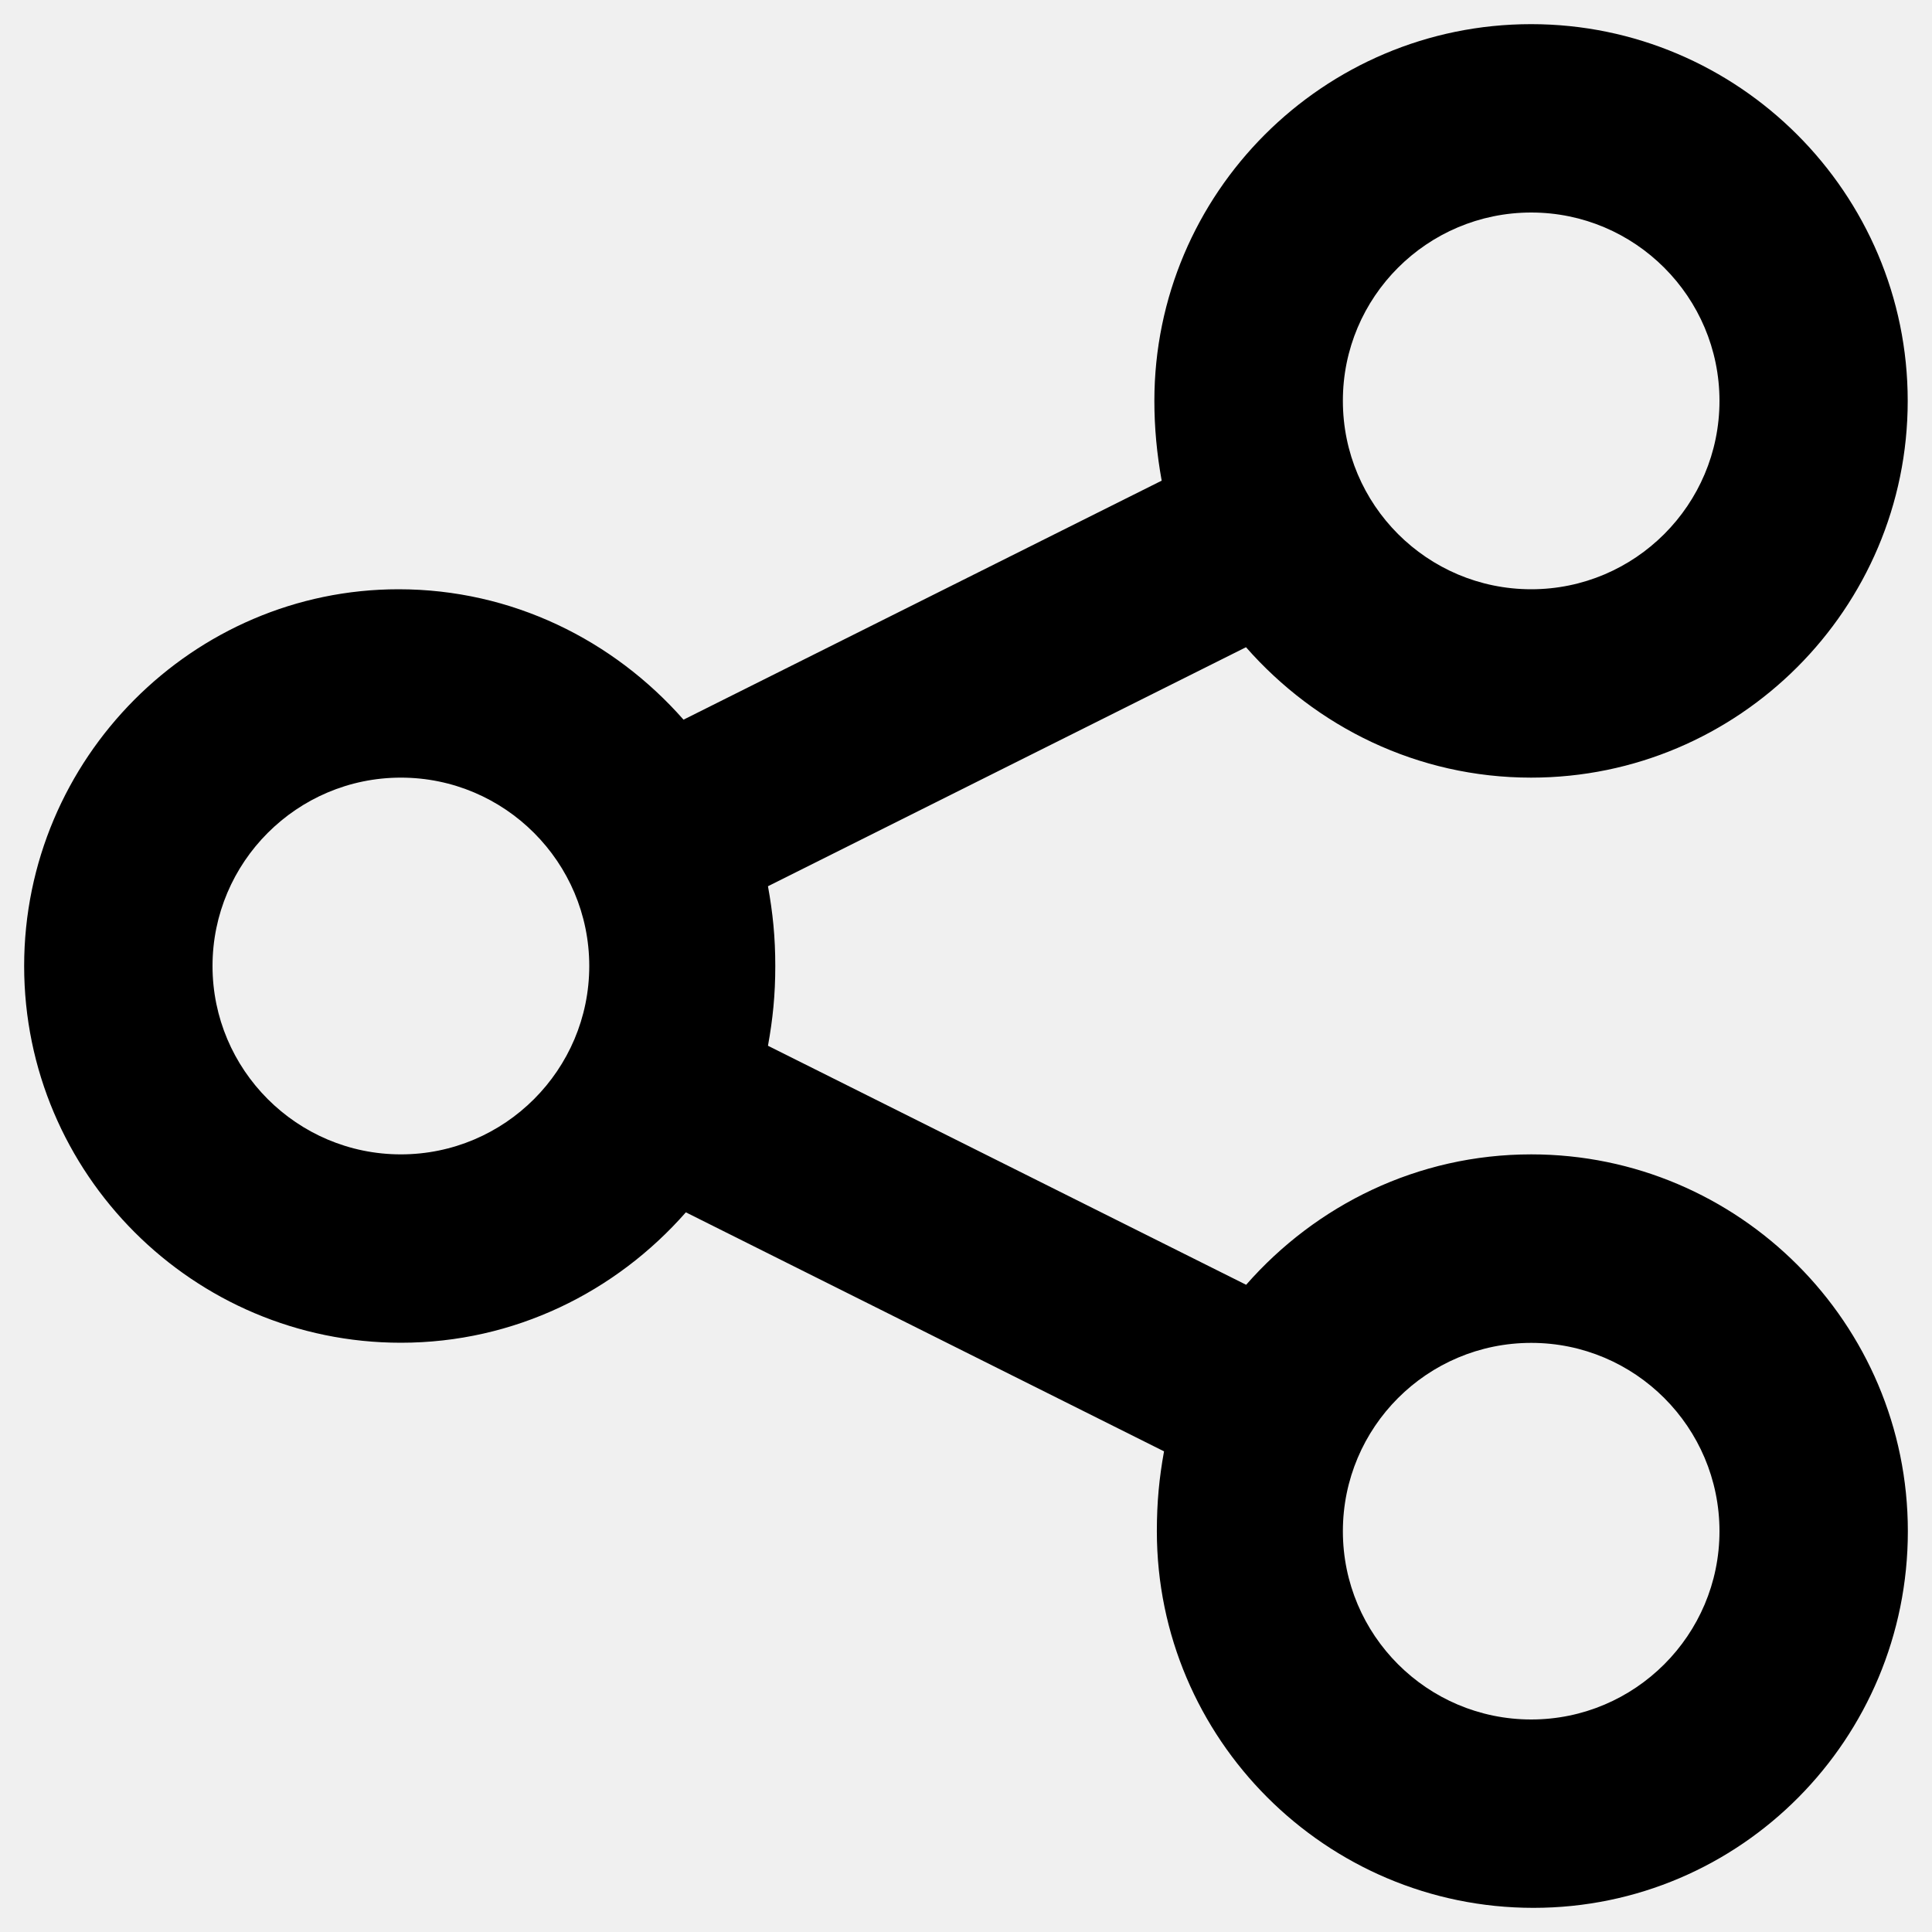
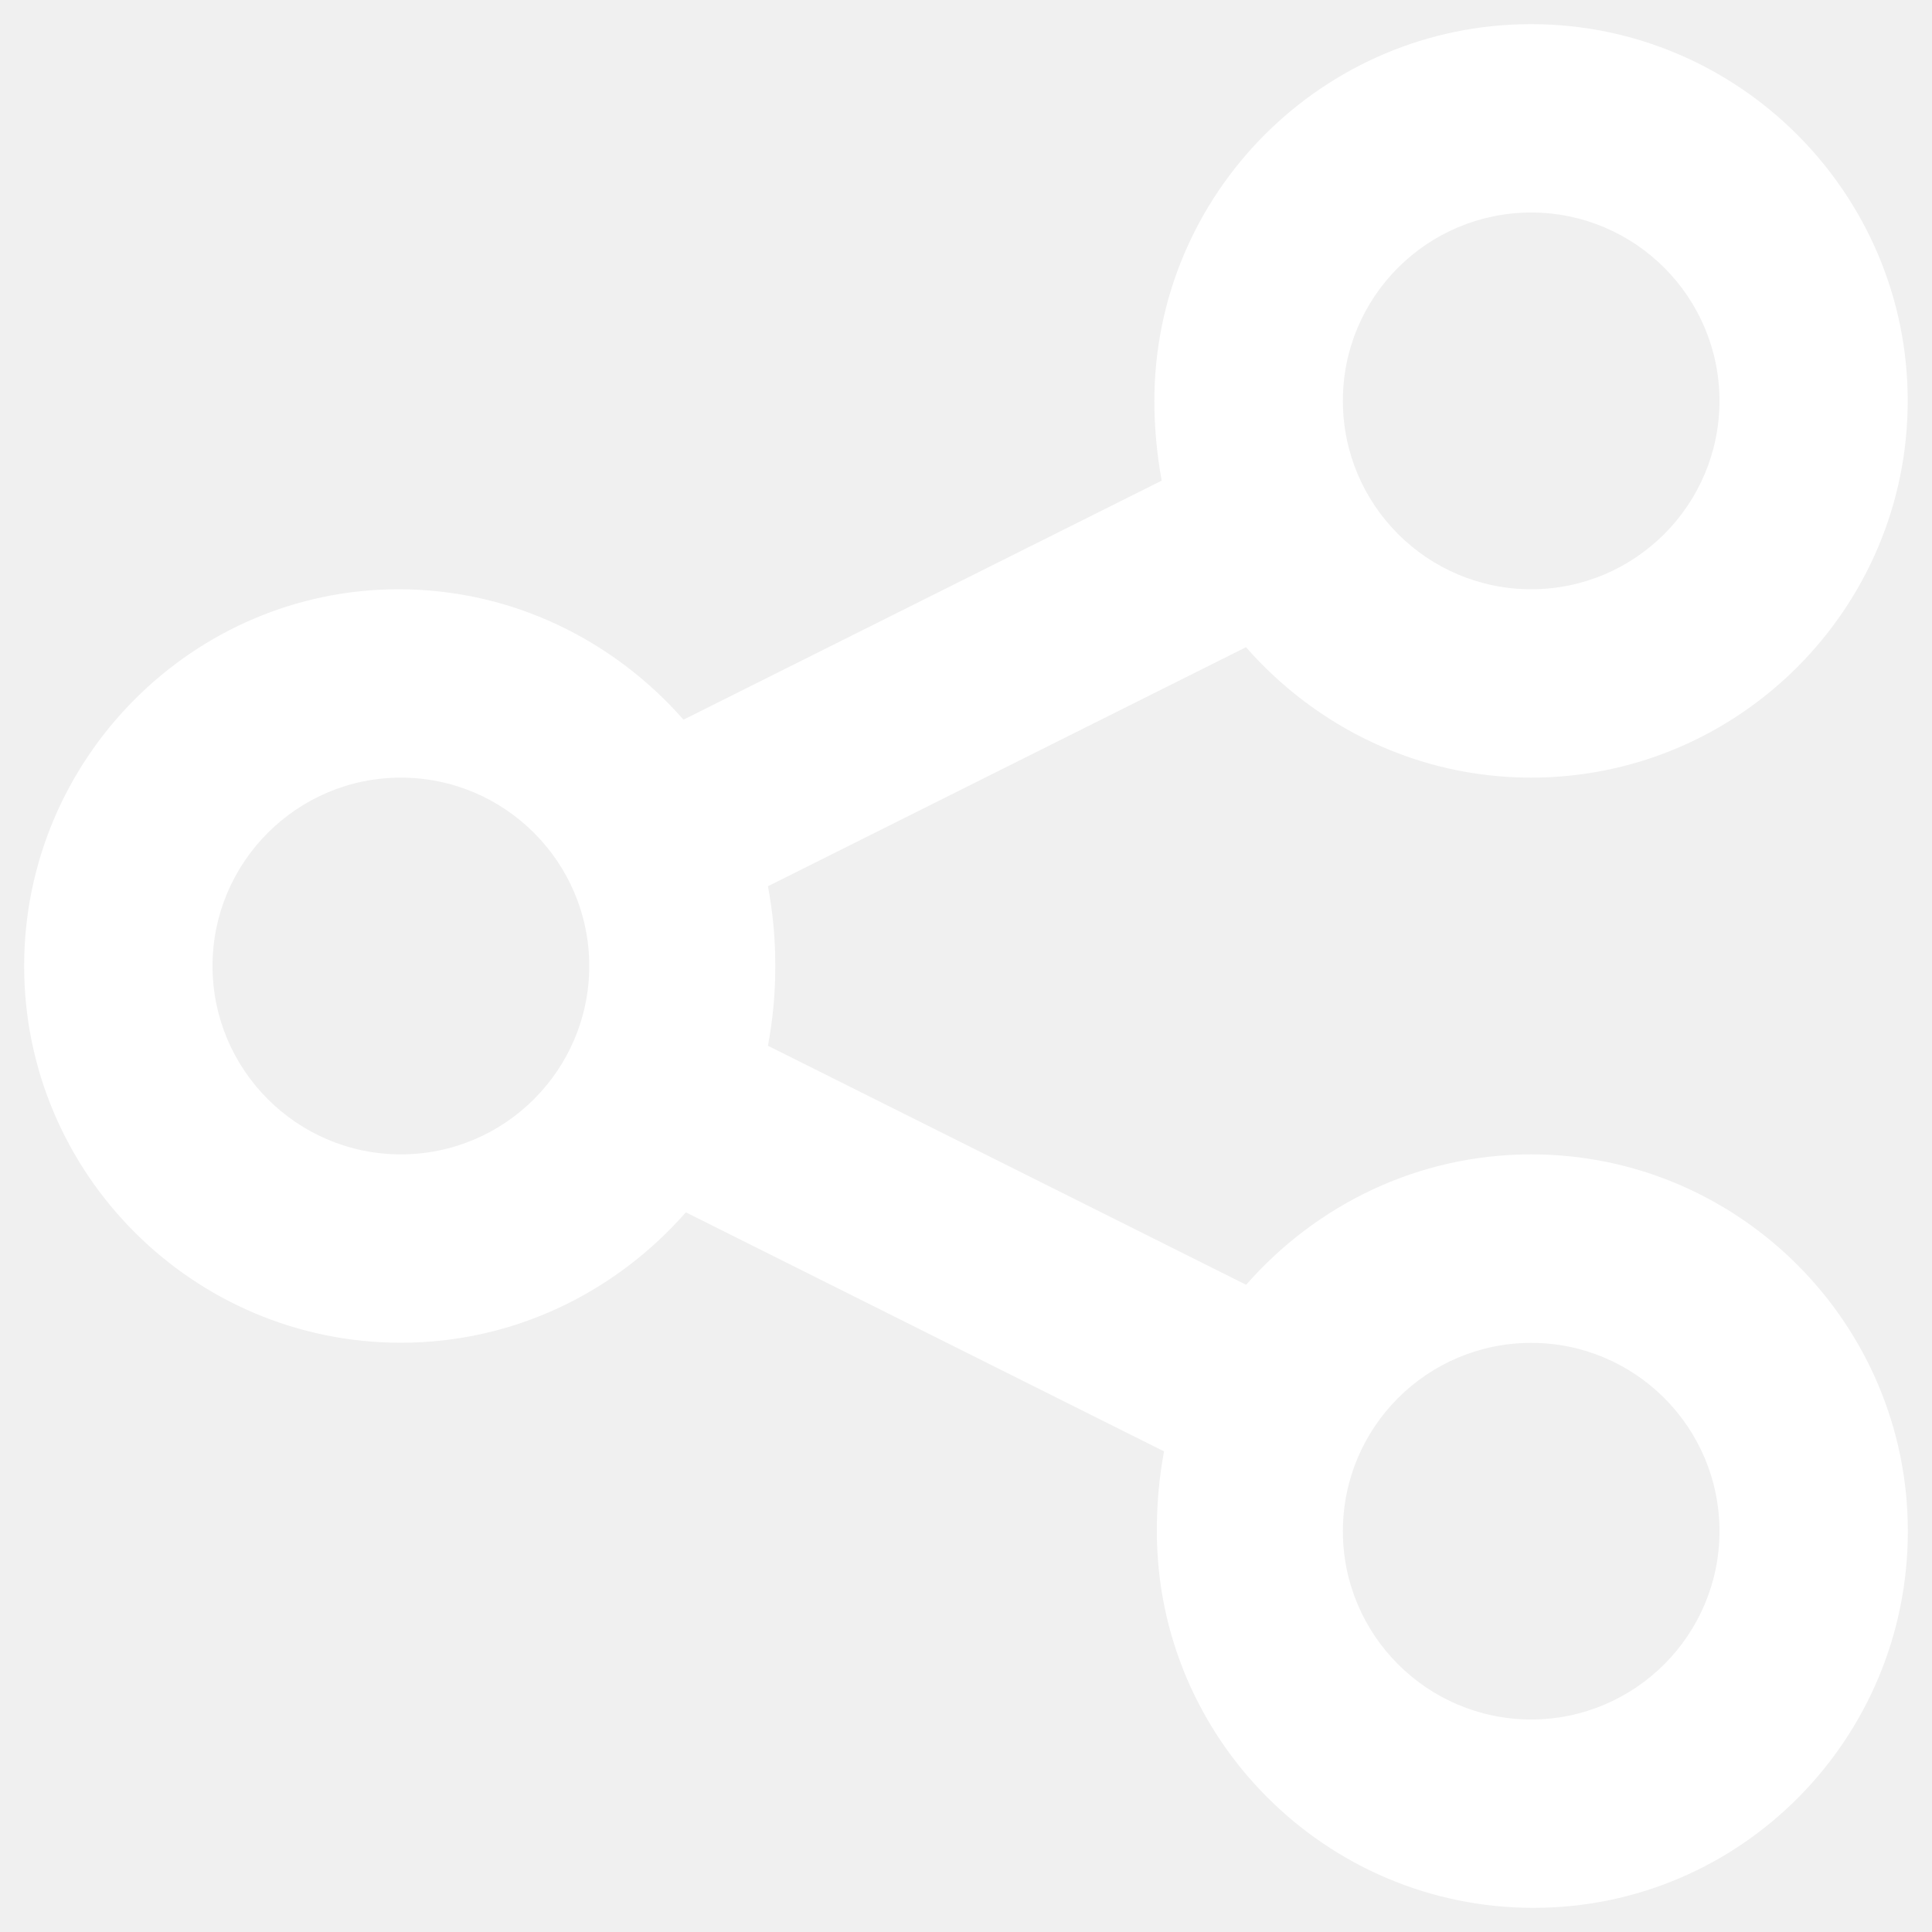
- <svg xmlns="http://www.w3.org/2000/svg" viewport="0 0 14 14" width="14" height="14" version="1.1">
+ <svg xmlns="http://www.w3.org/2000/svg" fill="white" viewport="0 0 14 14" width="14" height="14" version="1.1">
  <g id="share" data-size="14 14">
    <path d="M11.096,8.365c-0.823,0-1.559,0.367-2.066,0.945L5.565,7.578C5.6,7.385,5.618,7.21,5.618,7 S5.6,6.615,5.565,6.422L9.029,4.69c0.508,0.578,1.243,0.945,2.066,0.945c1.504,0,2.729-1.225,2.729-2.73 c0-1.505-1.226-2.73-2.729-2.73c-1.506,0-2.73,1.225-2.73,2.73c0,0.193,0.018,0.385,0.053,0.578L4.953,5.215 C4.445,4.638,3.71,4.27,2.888,4.27C1.4,4.27,0.175,5.495,0.175,7S1.4,9.73,2.905,9.73c0.823,0,1.558-0.368,2.065-0.945l3.465,1.732 C8.4,10.71,8.383,10.885,8.383,11.096c0,1.504,1.225,2.729,2.729,2.729s2.713-1.226,2.713-2.729 C13.825,9.59,12.6,8.365,11.096,8.365z M11.096,1.54c0.752,0,1.364,0.612,1.364,1.365c0,0.753-0.612,1.365-1.364,1.365 c-0.754,0-1.365-0.612-1.365-1.365C9.73,2.152,10.342,1.54,11.096,1.54z M2.905,8.365C2.152,8.365,1.54,7.752,1.54,7 c0-0.752,0.612-1.365,1.365-1.365C3.658,5.635,4.27,6.248,4.27,7C4.27,7.752,3.658,8.365,2.905,8.365z M11.096,12.46 c-0.754,0-1.365-0.612-1.365-1.364c0-0.754,0.611-1.365,1.365-1.365c0.752,0,1.364,0.611,1.364,1.365 C12.46,11.848,11.848,12.46,11.096,12.46z" />
  </g>
</svg>
